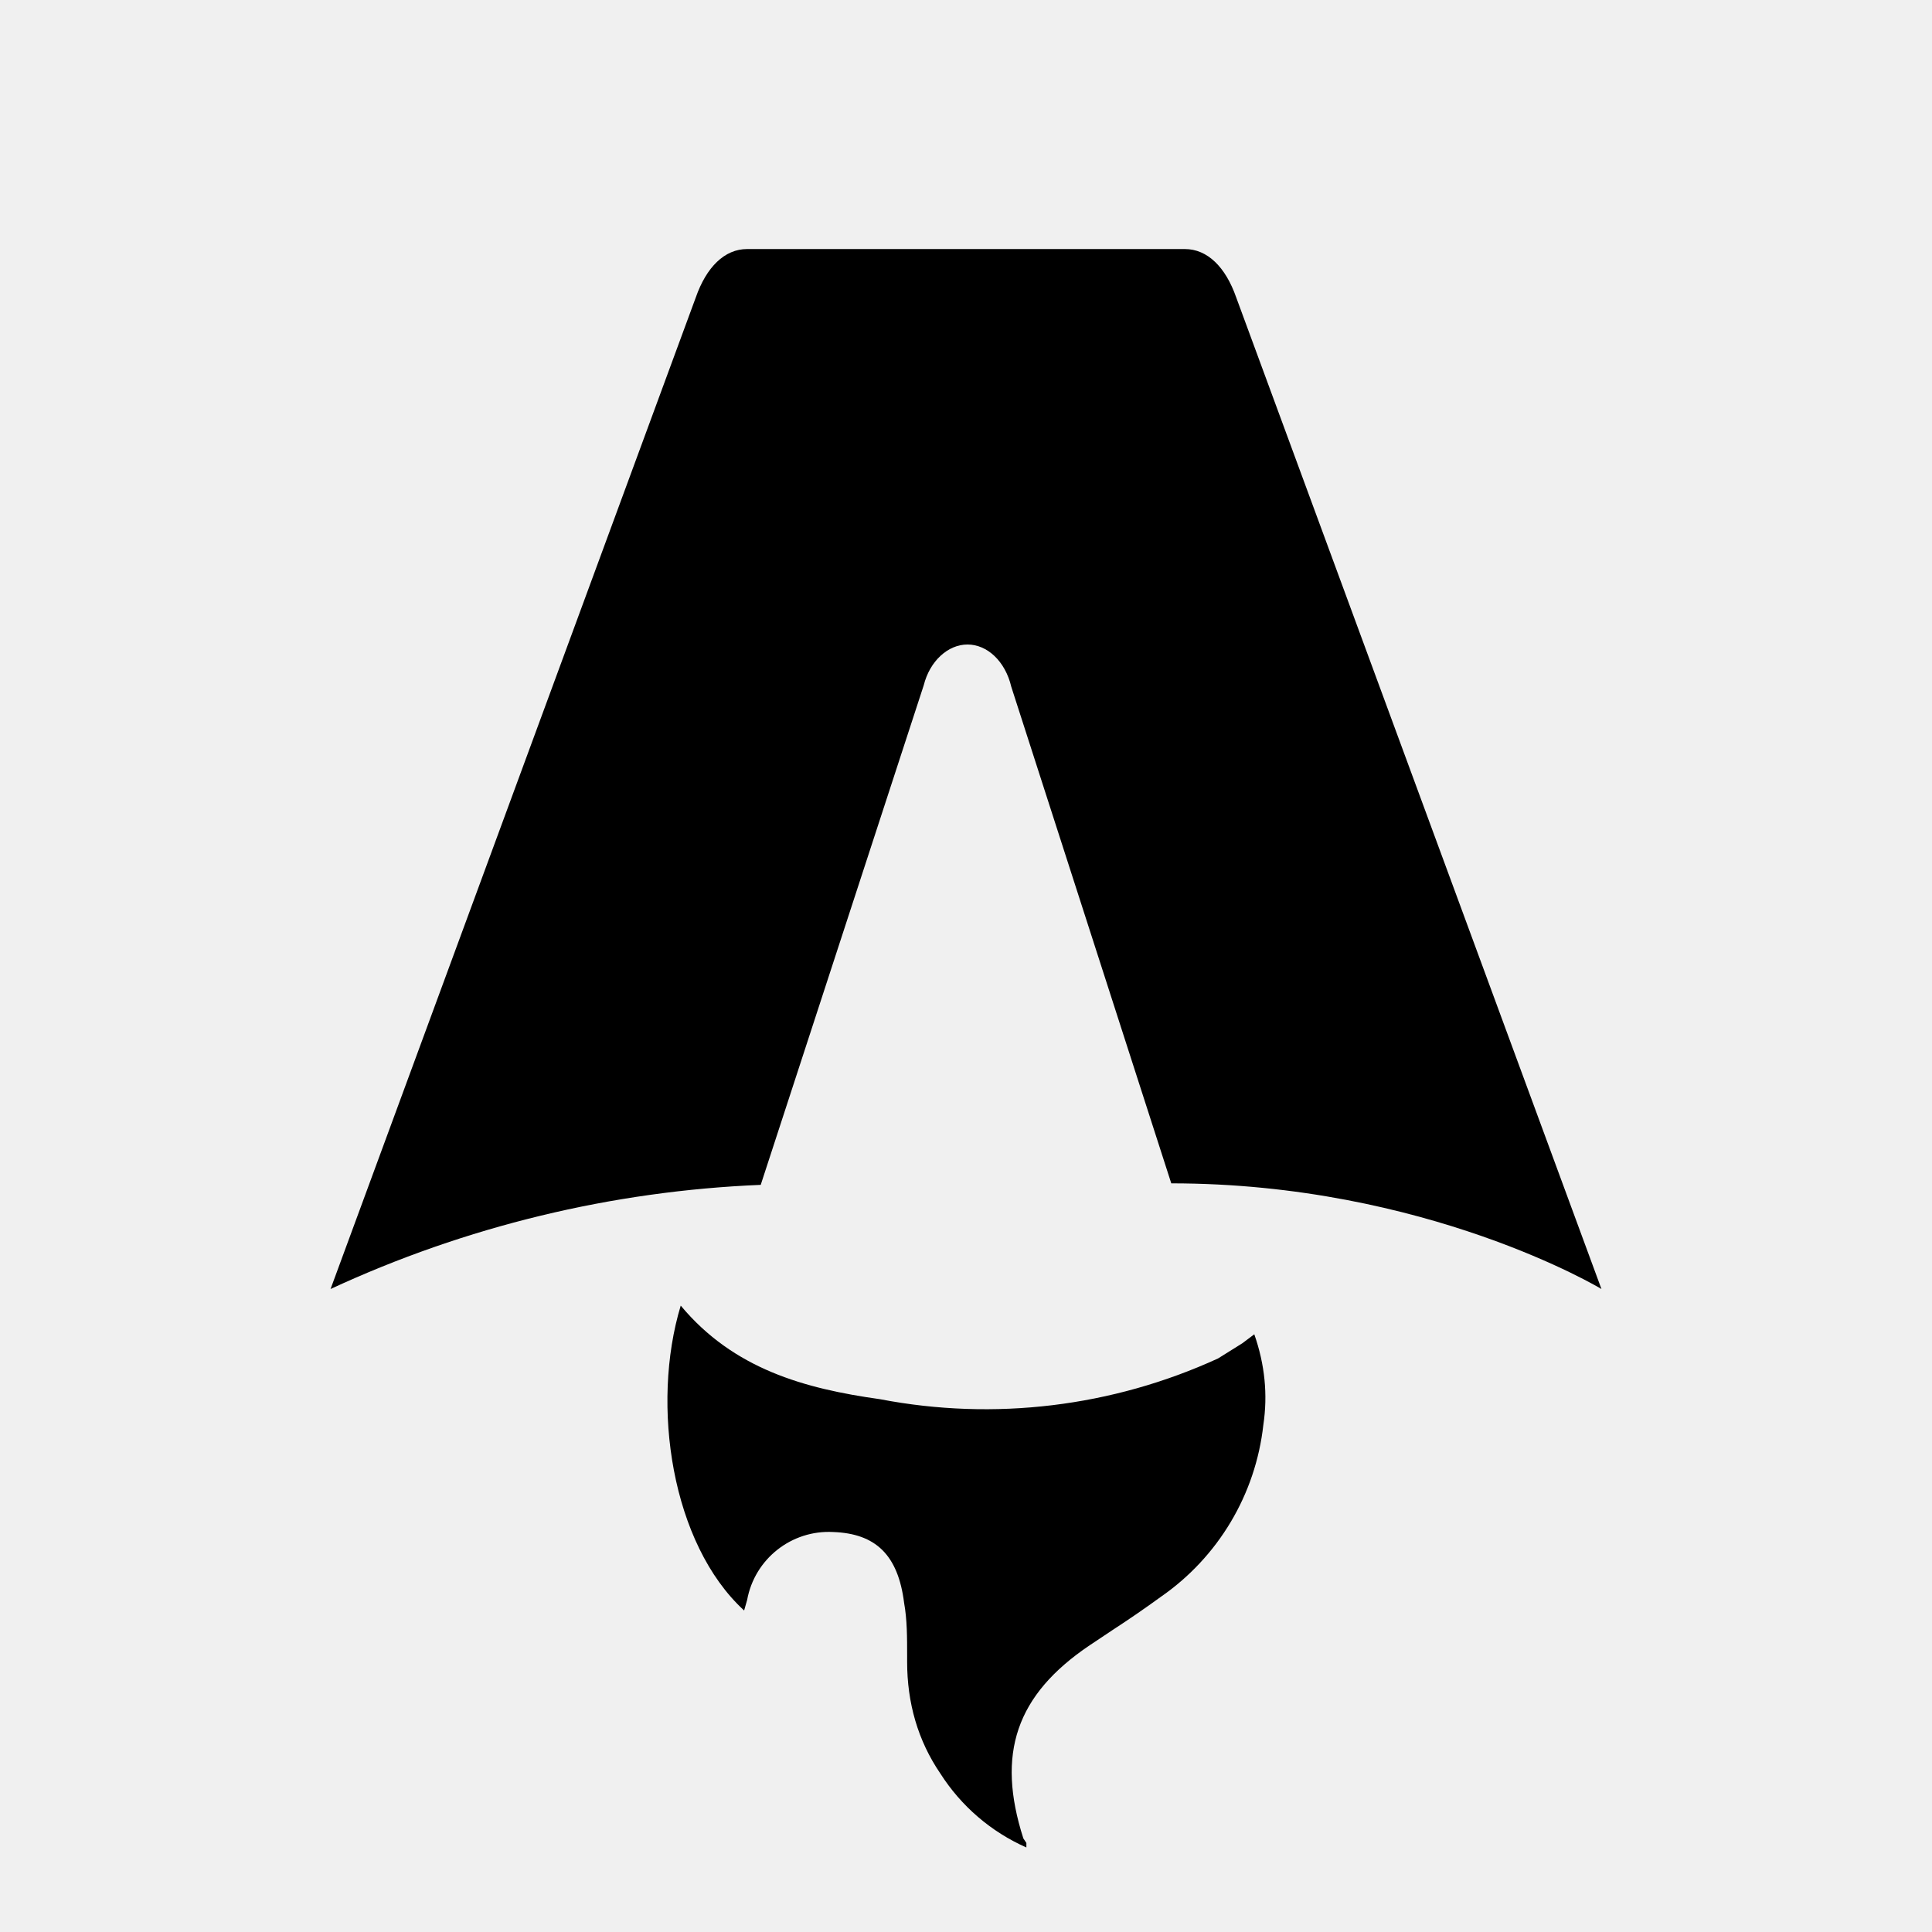
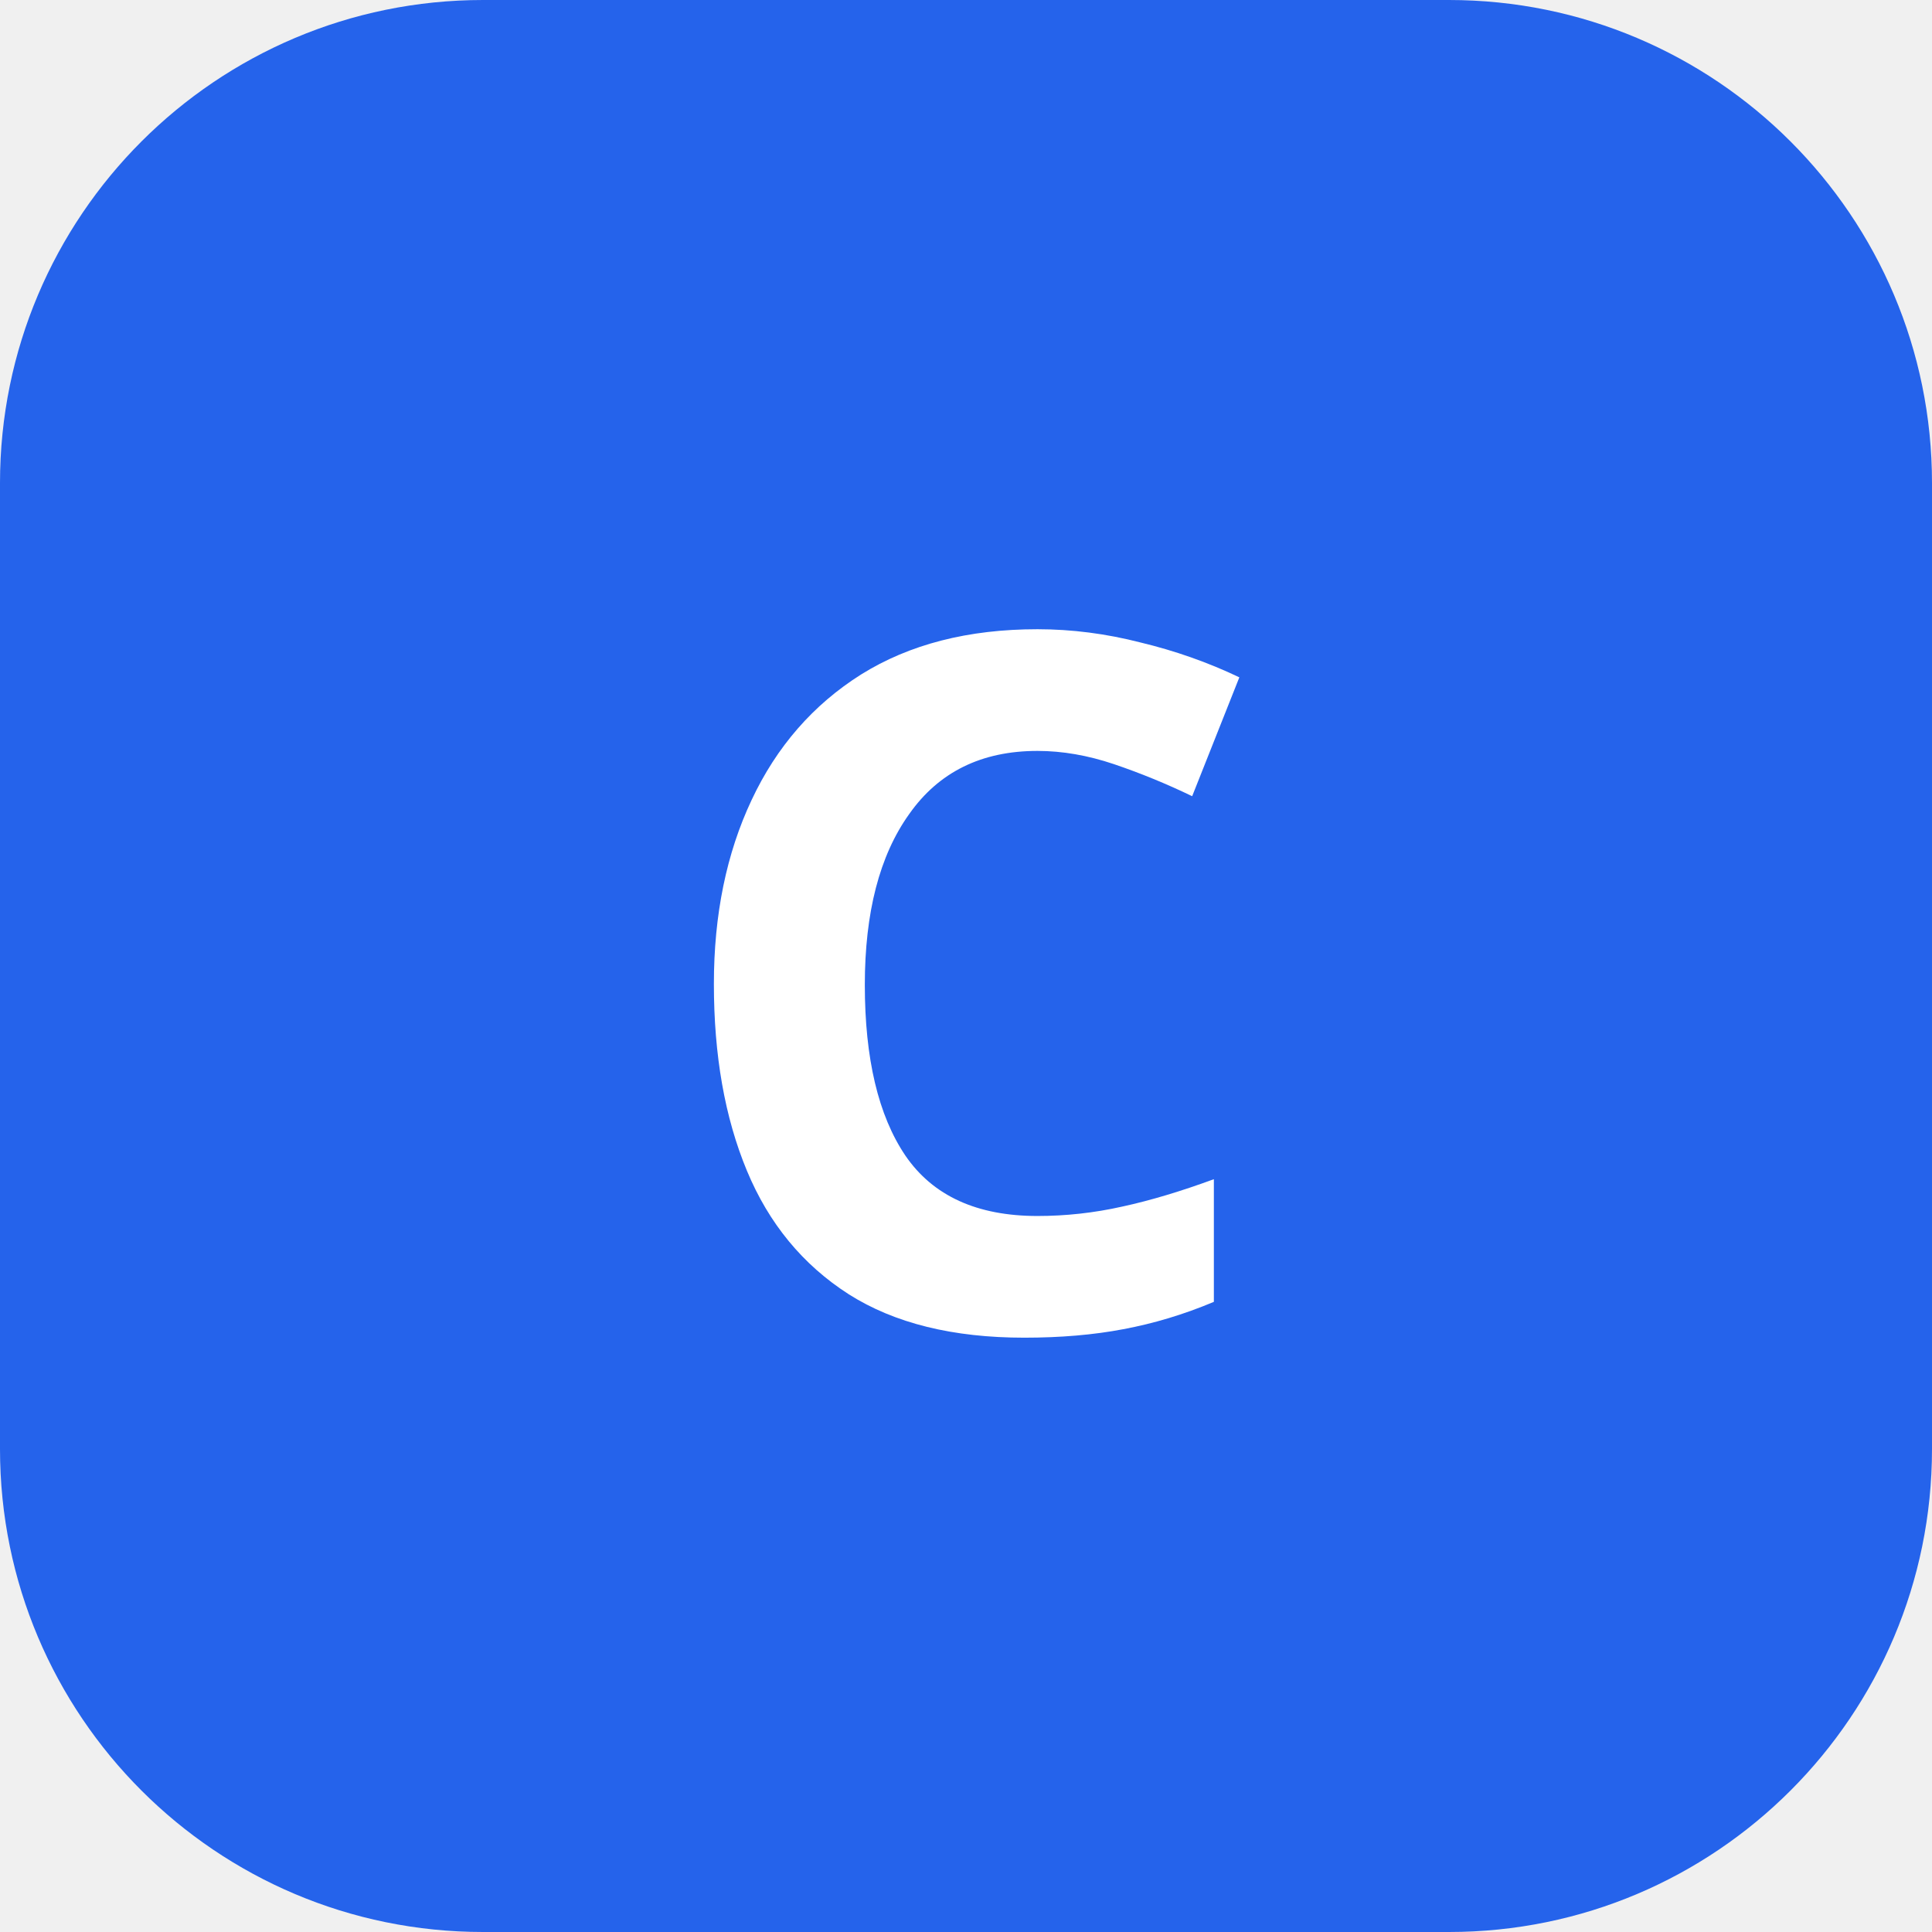
- <svg xmlns="http://www.w3.org/2000/svg" fill="none" viewBox="0 0 128 128">
-   <path d="M50.4 78.5a75.1 75.1 0 0 0-28.5 6.9l24.2-65.7c.7-2 1.9-3.2 3.4-3.2h29c1.5 0 2.7 1.2 3.4 3.2l24.2 65.7s-11.6-7-28.5-7L67 45.5c-.4-1.7-1.6-2.8-2.9-2.8-1.3 0-2.5 1.1-2.9 2.7L50.4 78.5Zm-1.1 28.2Zm-4.2-20.2c-2 6.6-.6 15.8 4.2 20.2a17.5 17.5 0 0 1 .2-.7 5.5 5.5 0 0 1 5.7-4.5c2.8.1 4.3 1.5 4.7 4.7.2 1.1.2 2.3.2 3.5v.4c0 2.7.7 5.2 2.2 7.4a13 13 0 0 0 5.7 4.9v-.3l-.2-.3c-1.8-5.6-.5-9.5 4.4-12.8l1.5-1a73 73 0 0 0 3.2-2.2 16 16 0 0 0 6.8-11.4c.3-2 .1-4-.6-6l-.8.6-1.6 1a37 37 0 0 1-22.4 2.7c-5-.7-9.7-2-13.2-6.2Z" />
-   <style>
-         path { fill: #000; }
-         @media (prefers-color-scheme: dark) {
-             path { fill: #FFF; }
-         }
-     </style>
+ <svg xmlns="http://www.w3.org/2000/svg" viewBox="0 0 32 32">
+   <rect width="32" height="32" rx="8" fill="#2563EB" />
+   <text x="16" y="22" text-anchor="middle" fill="white" font-family="system-ui,sans-serif" font-size="16" font-weight="700">C</text>
</svg>
